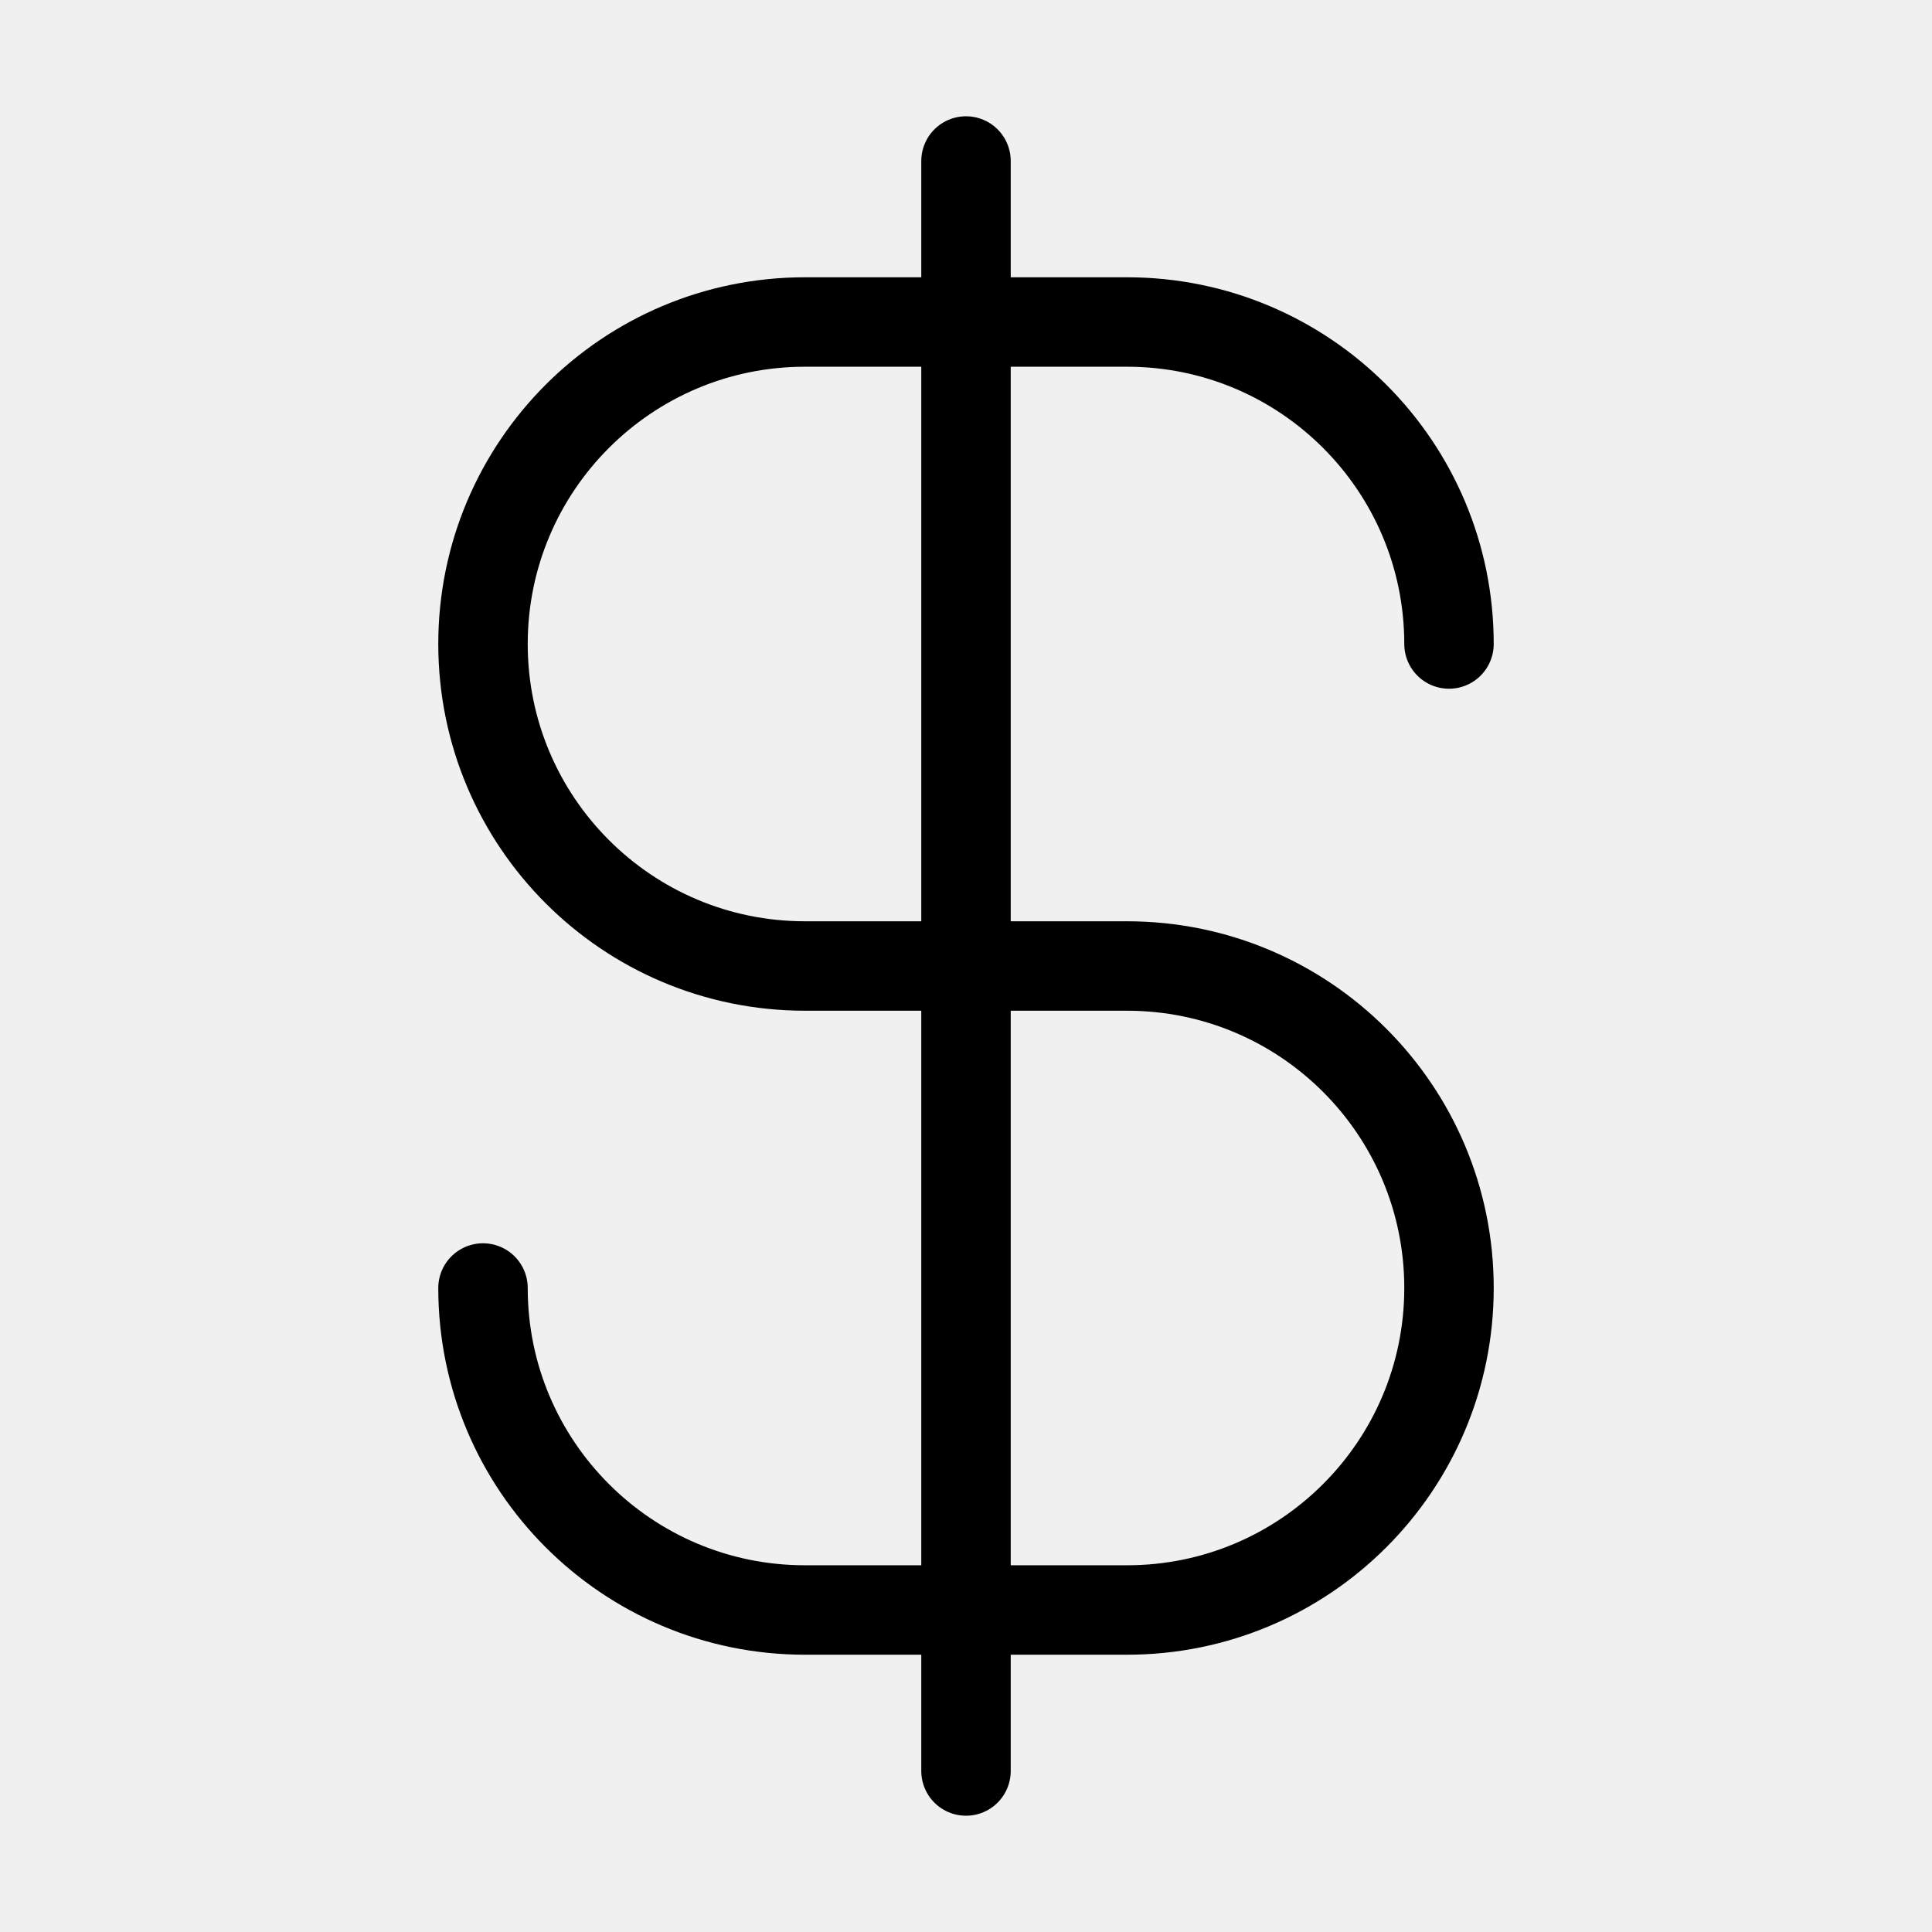
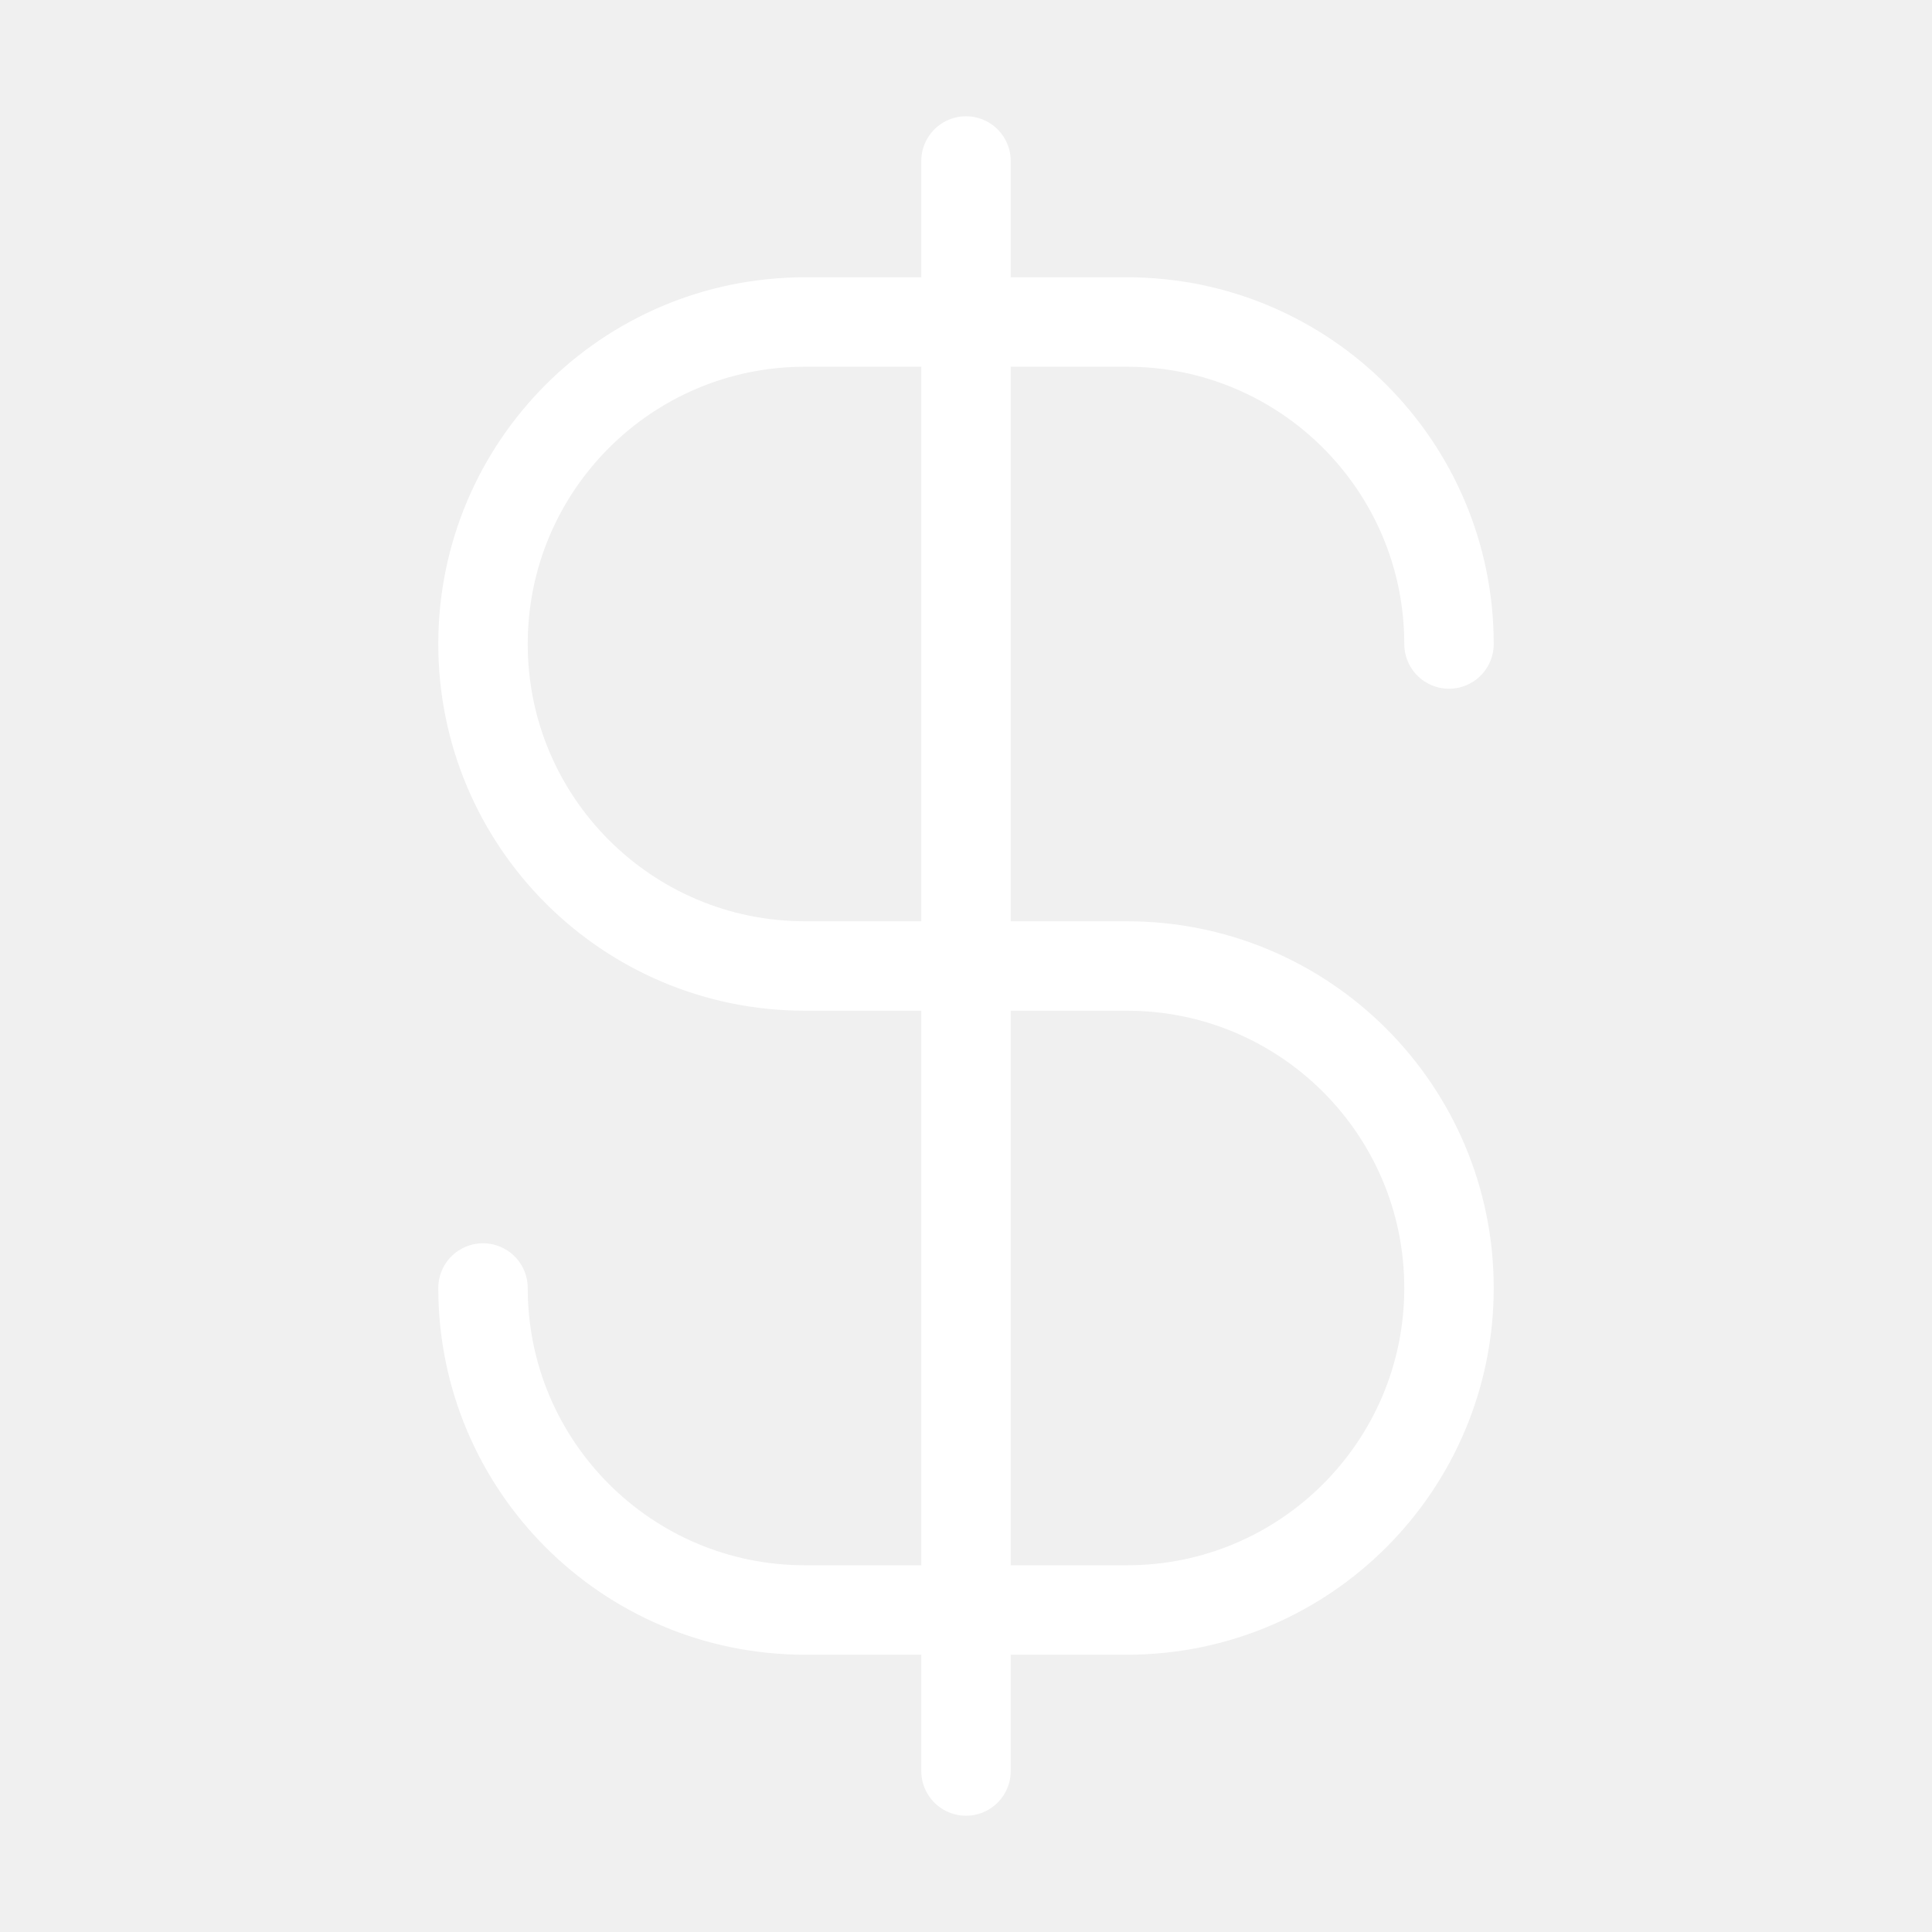
<svg xmlns="http://www.w3.org/2000/svg" width="54" height="54" viewBox="0 0 54 54" fill="none">
-   <path d="M13.5 36C13.5 40.971 17.529 45 22.5 45H31.5C36.471 45 40.5 40.971 40.5 36C40.5 31.029 36.471 27 31.5 27H22.5C17.529 27 13.5 22.971 13.5 18C13.5 13.029 17.529 9 22.5 9H31.5C36.471 9 40.5 13.029 40.5 18M27 4.5V49.5" stroke="black" stroke-width="2.5" stroke-linecap="round" stroke-linejoin="round" />
+   <path d="M13.5 36C13.5 40.971 17.529 45 22.5 45H31.5C36.471 45 40.5 40.971 40.5 36C40.5 31.029 36.471 27 31.5 27H22.5C17.529 27 13.5 22.971 13.5 18C13.5 13.029 17.529 9 22.5 9H31.5C36.471 9 40.5 13.029 40.5 18M27 4.5V49.5" stroke="white" stroke-width="2.5" stroke-linecap="round" stroke-linejoin="round" />
</svg>
